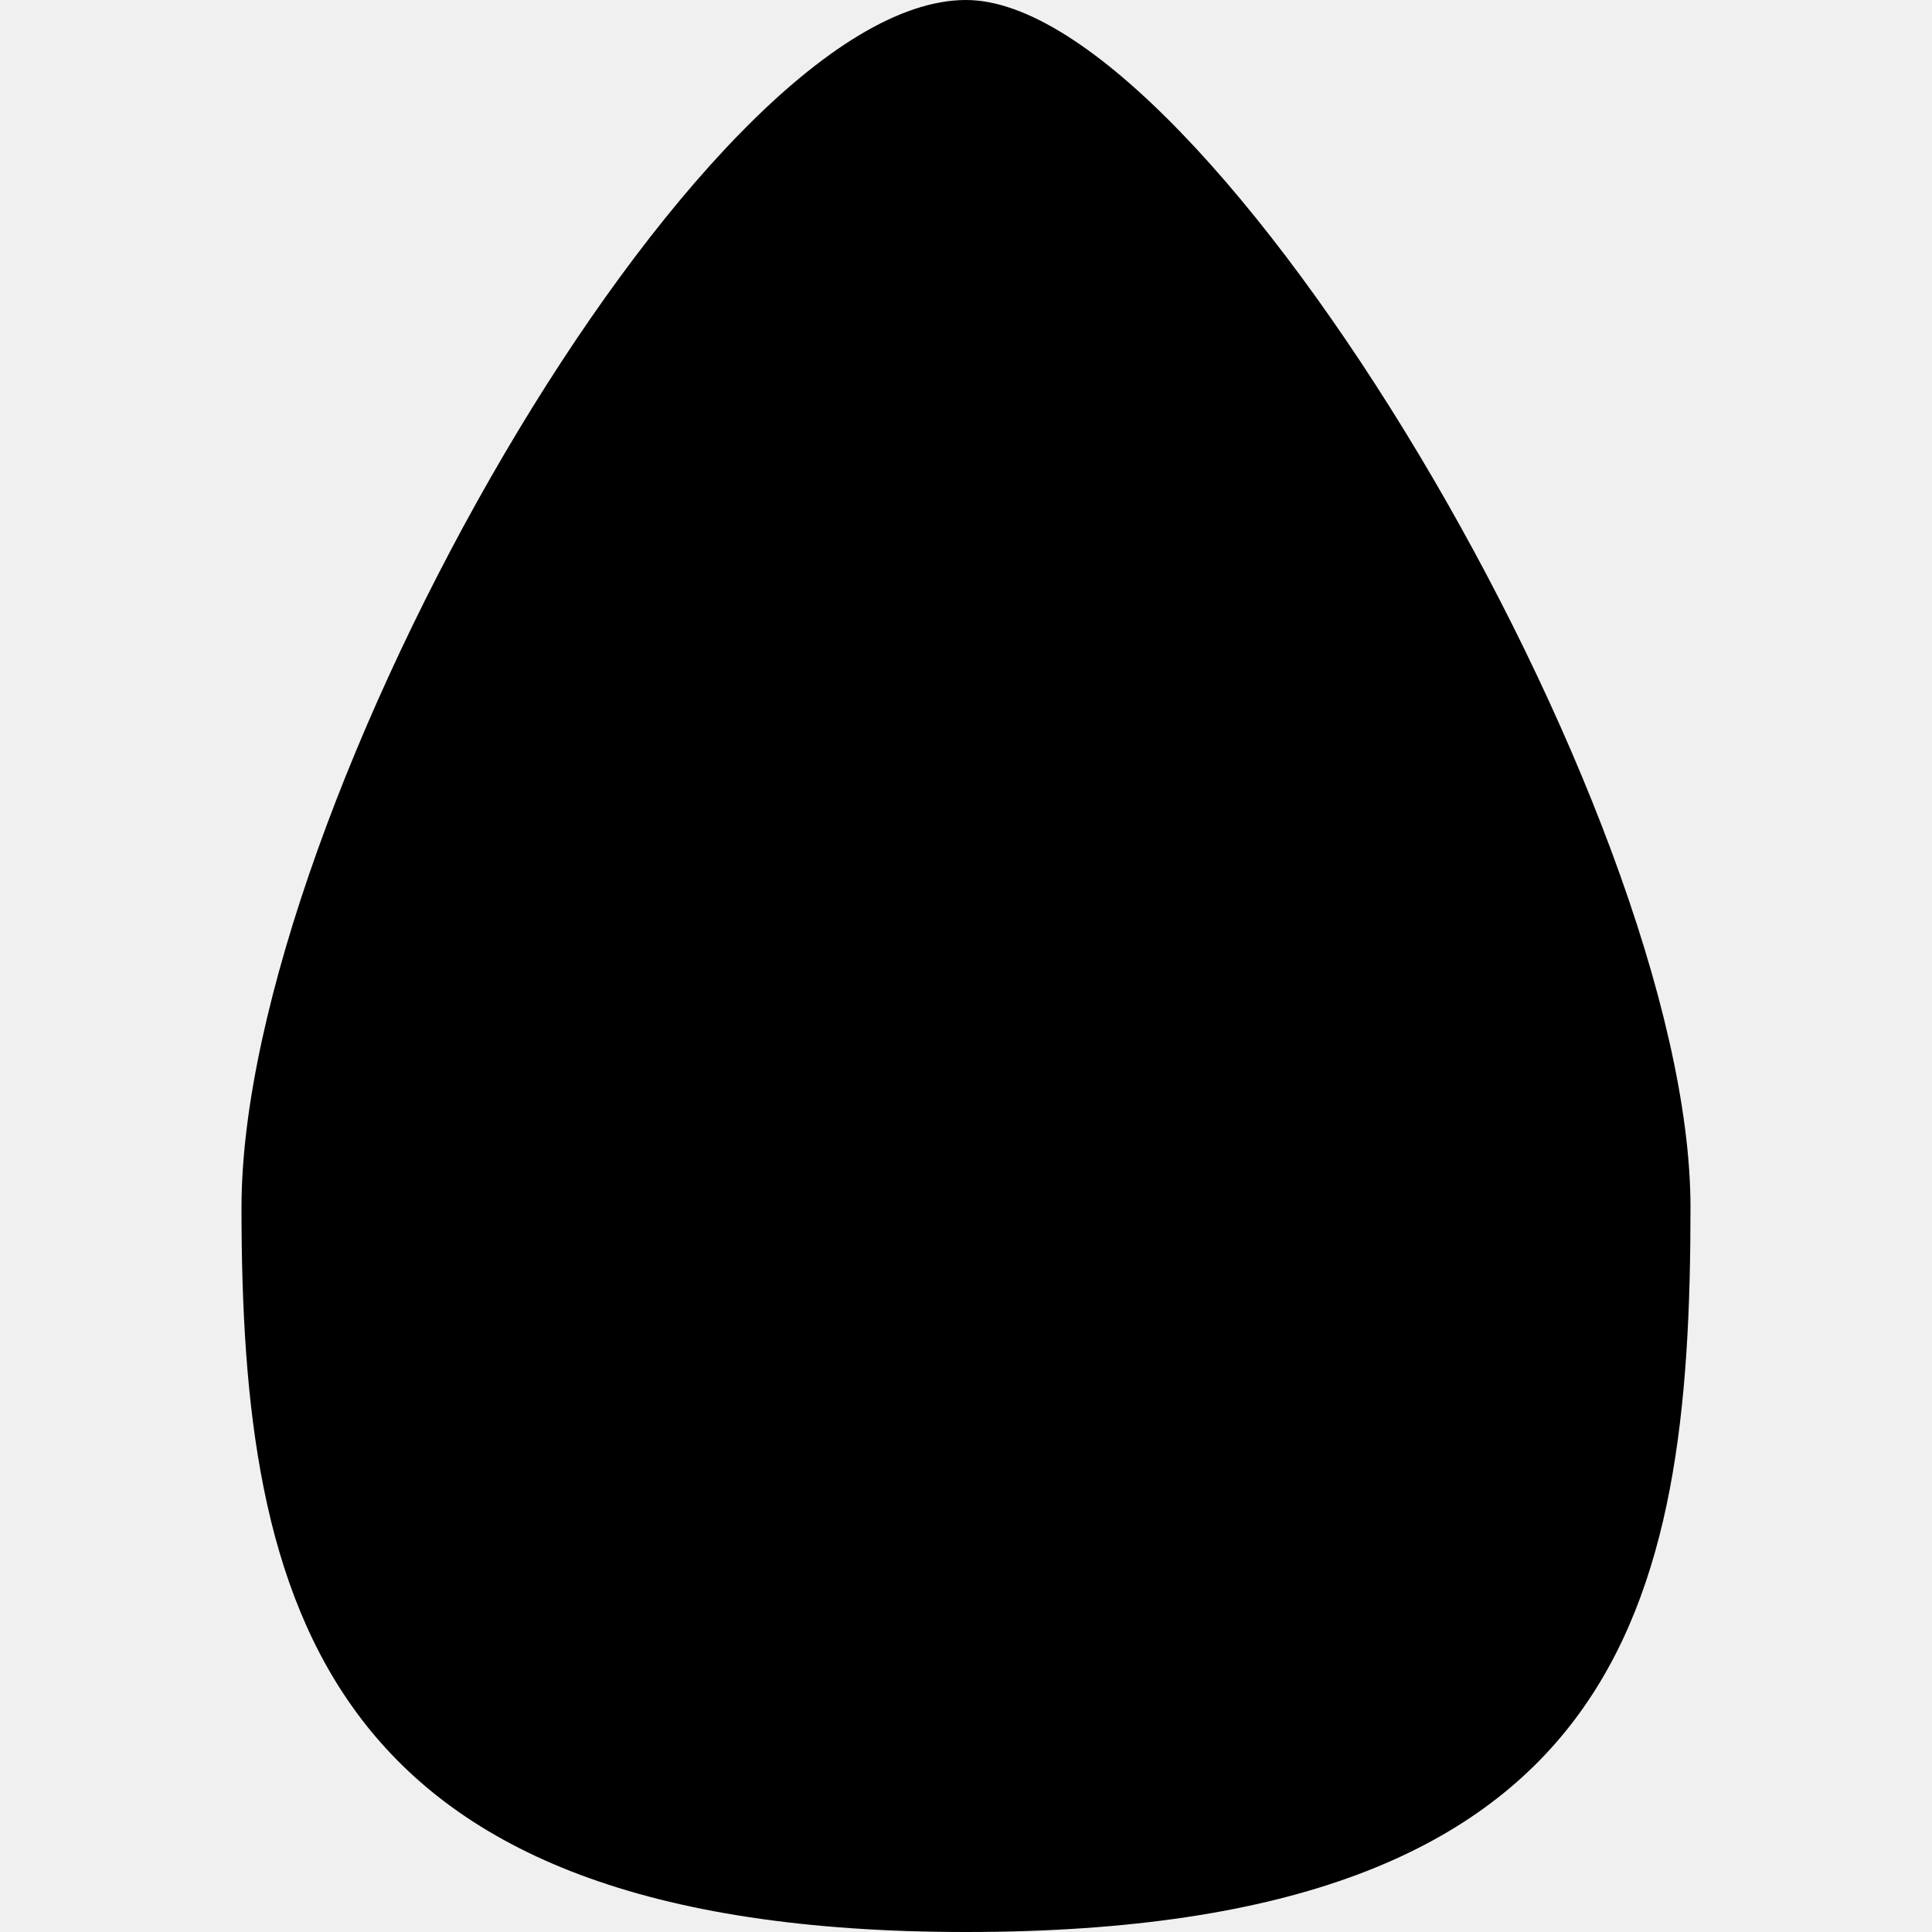
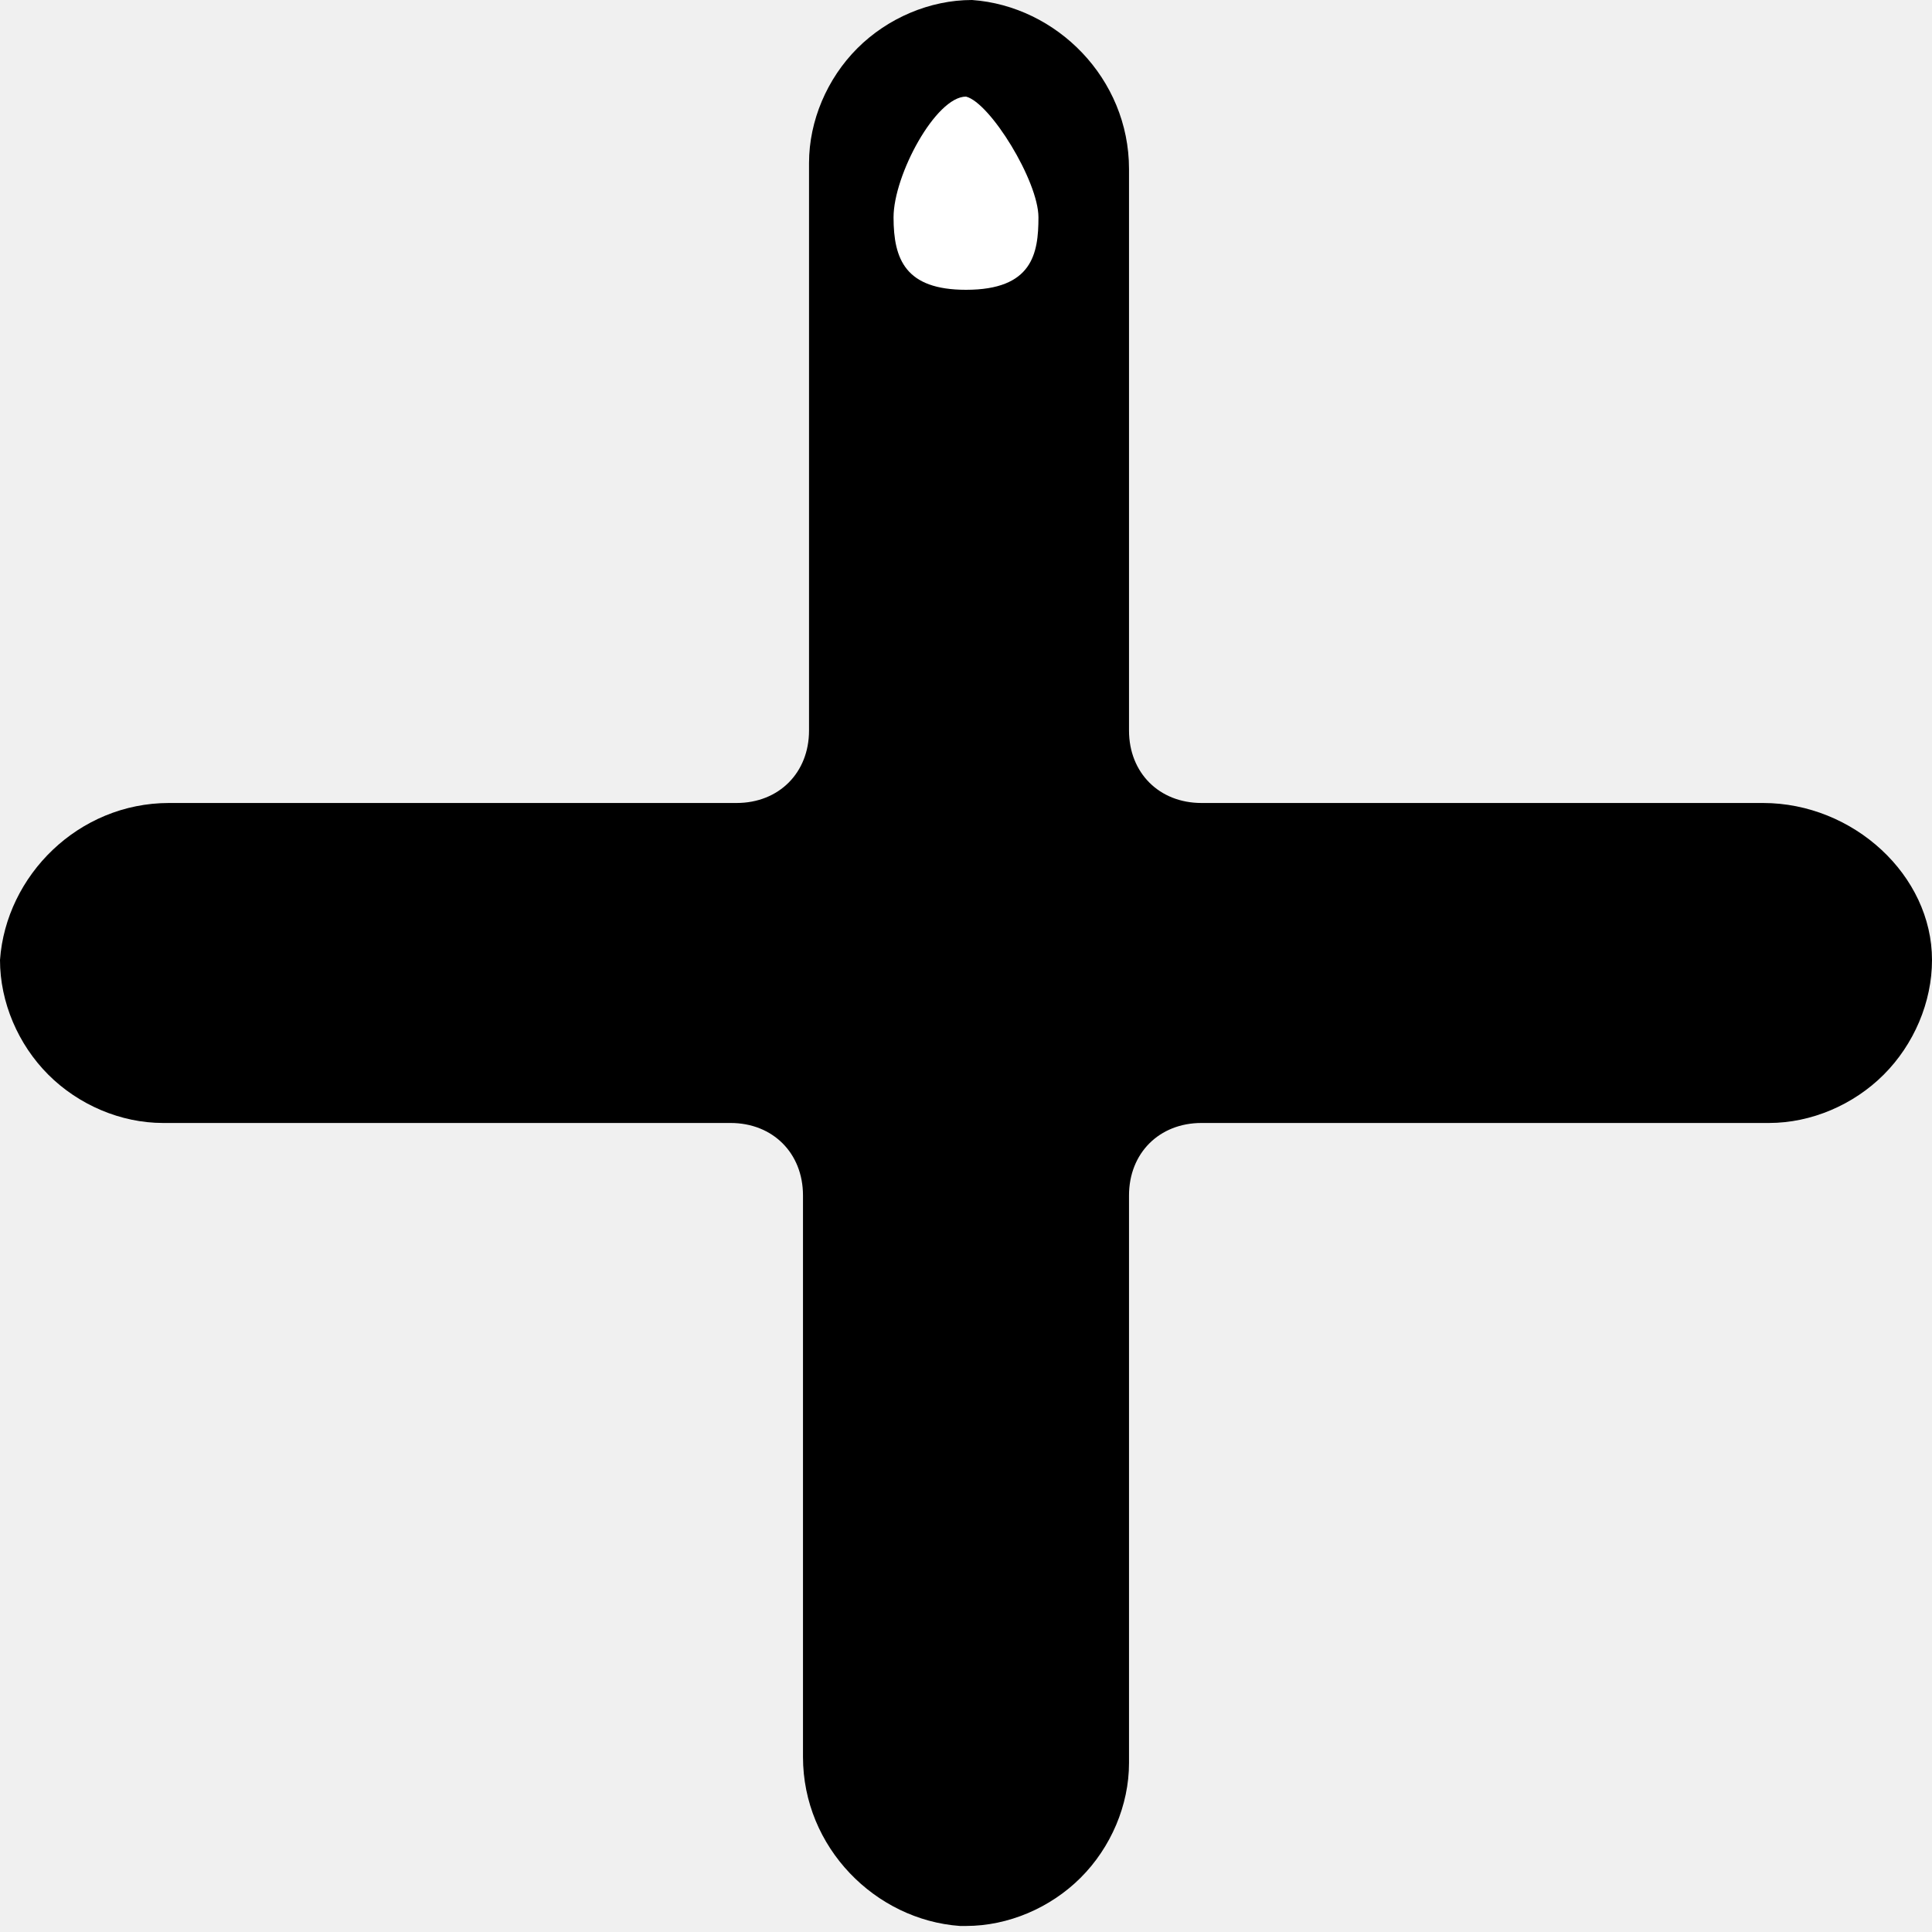
<svg xmlns="http://www.w3.org/2000/svg" version="1.1" id="Layer_1" x="0px" y="0px" viewBox="0 0 32 32" style="enable-background:new 0 0 32 32;" xml:space="preserve">
-   <path id="XMLID_3_" d="M28,20c0,6.6-1.1,12-12,12C5.3,32,4,26.6,4,20S11.6,0,16,0C20,0,28,13.4,28,20z" />
+   <style type="text/css">
+ 	.st0{fill:#FFFFFF;}
+ </style>
+   <g id="XMLID_99_">
+     <path id="XMLID_142_" d="M29.2,13.3h-9.3c-0.7,0-1.2-0.5-1.2-1.2V2.8c0-1.5-1.2-2.7-2.6-2.8c-0.7,0-1.4,0.3-1.9,0.8   c-0.5,0.5-0.8,1.2-0.8,1.9v9.4c0,0.7-0.5,1.2-1.2,1.2H2.8c-1.5,0-2.7,1.2-2.8,2.6c0,0.7,0.3,1.4,0.8,1.9c0.5,0.5,1.2,0.8,1.9,0.8   h9.4c0.7,0,1.2,0.5,1.2,1.2v9.3c0,1.5,1.2,2.7,2.6,2.8H16c0.7,0,1.4-0.3,1.9-0.8c0.5-0.5,0.8-1.2,0.8-1.9v-9.4   c0-0.7,0.5-1.2,1.2-1.2h9.4c0.7,0,1.4-0.3,1.9-0.8c0.5-0.5,0.8-1.2,0.8-1.9C32,14.5,30.7,13.3,29.2,13.3z" />
+     <path id="XMLID_100_" class="st0" d="M17.2,3.6c0,0.6-0.1,1.2-1.2,1.2c-1,0-1.2-0.5-1.2-1.2s0.7-2,1.2-2C16.4,1.7,17.2,3,17.2,3.6z   " />
+   </g>
</svg>
